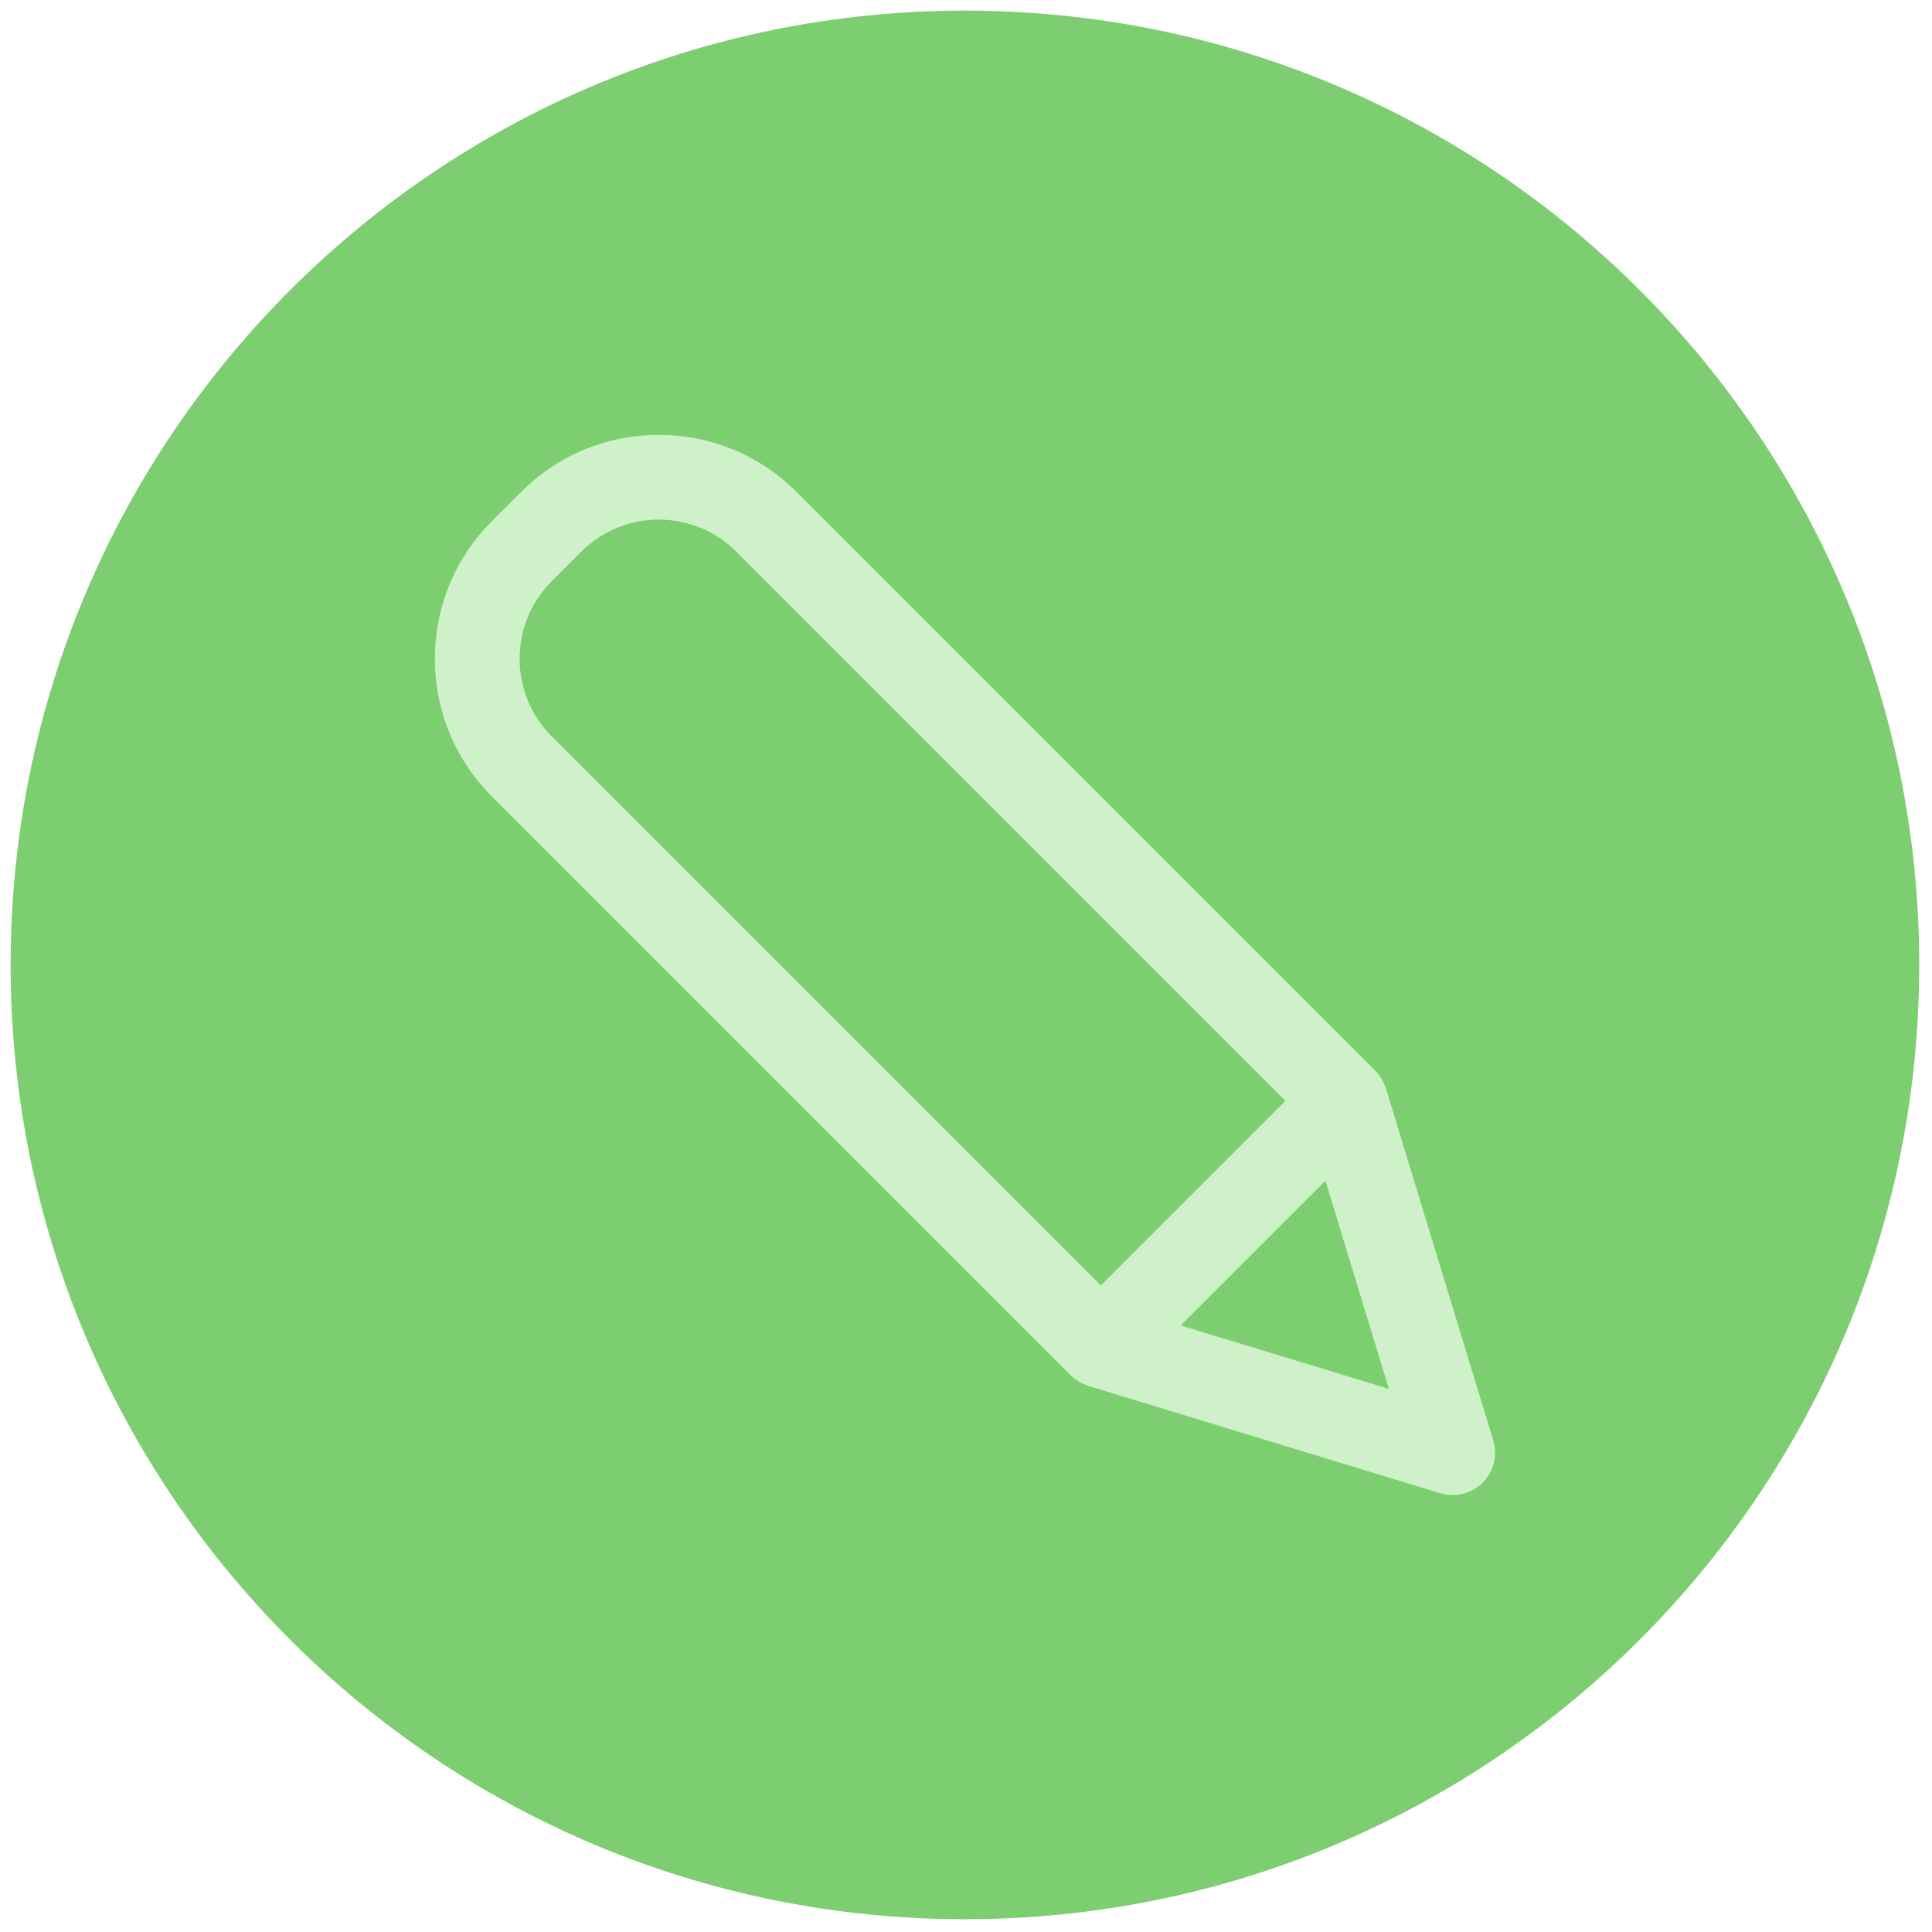
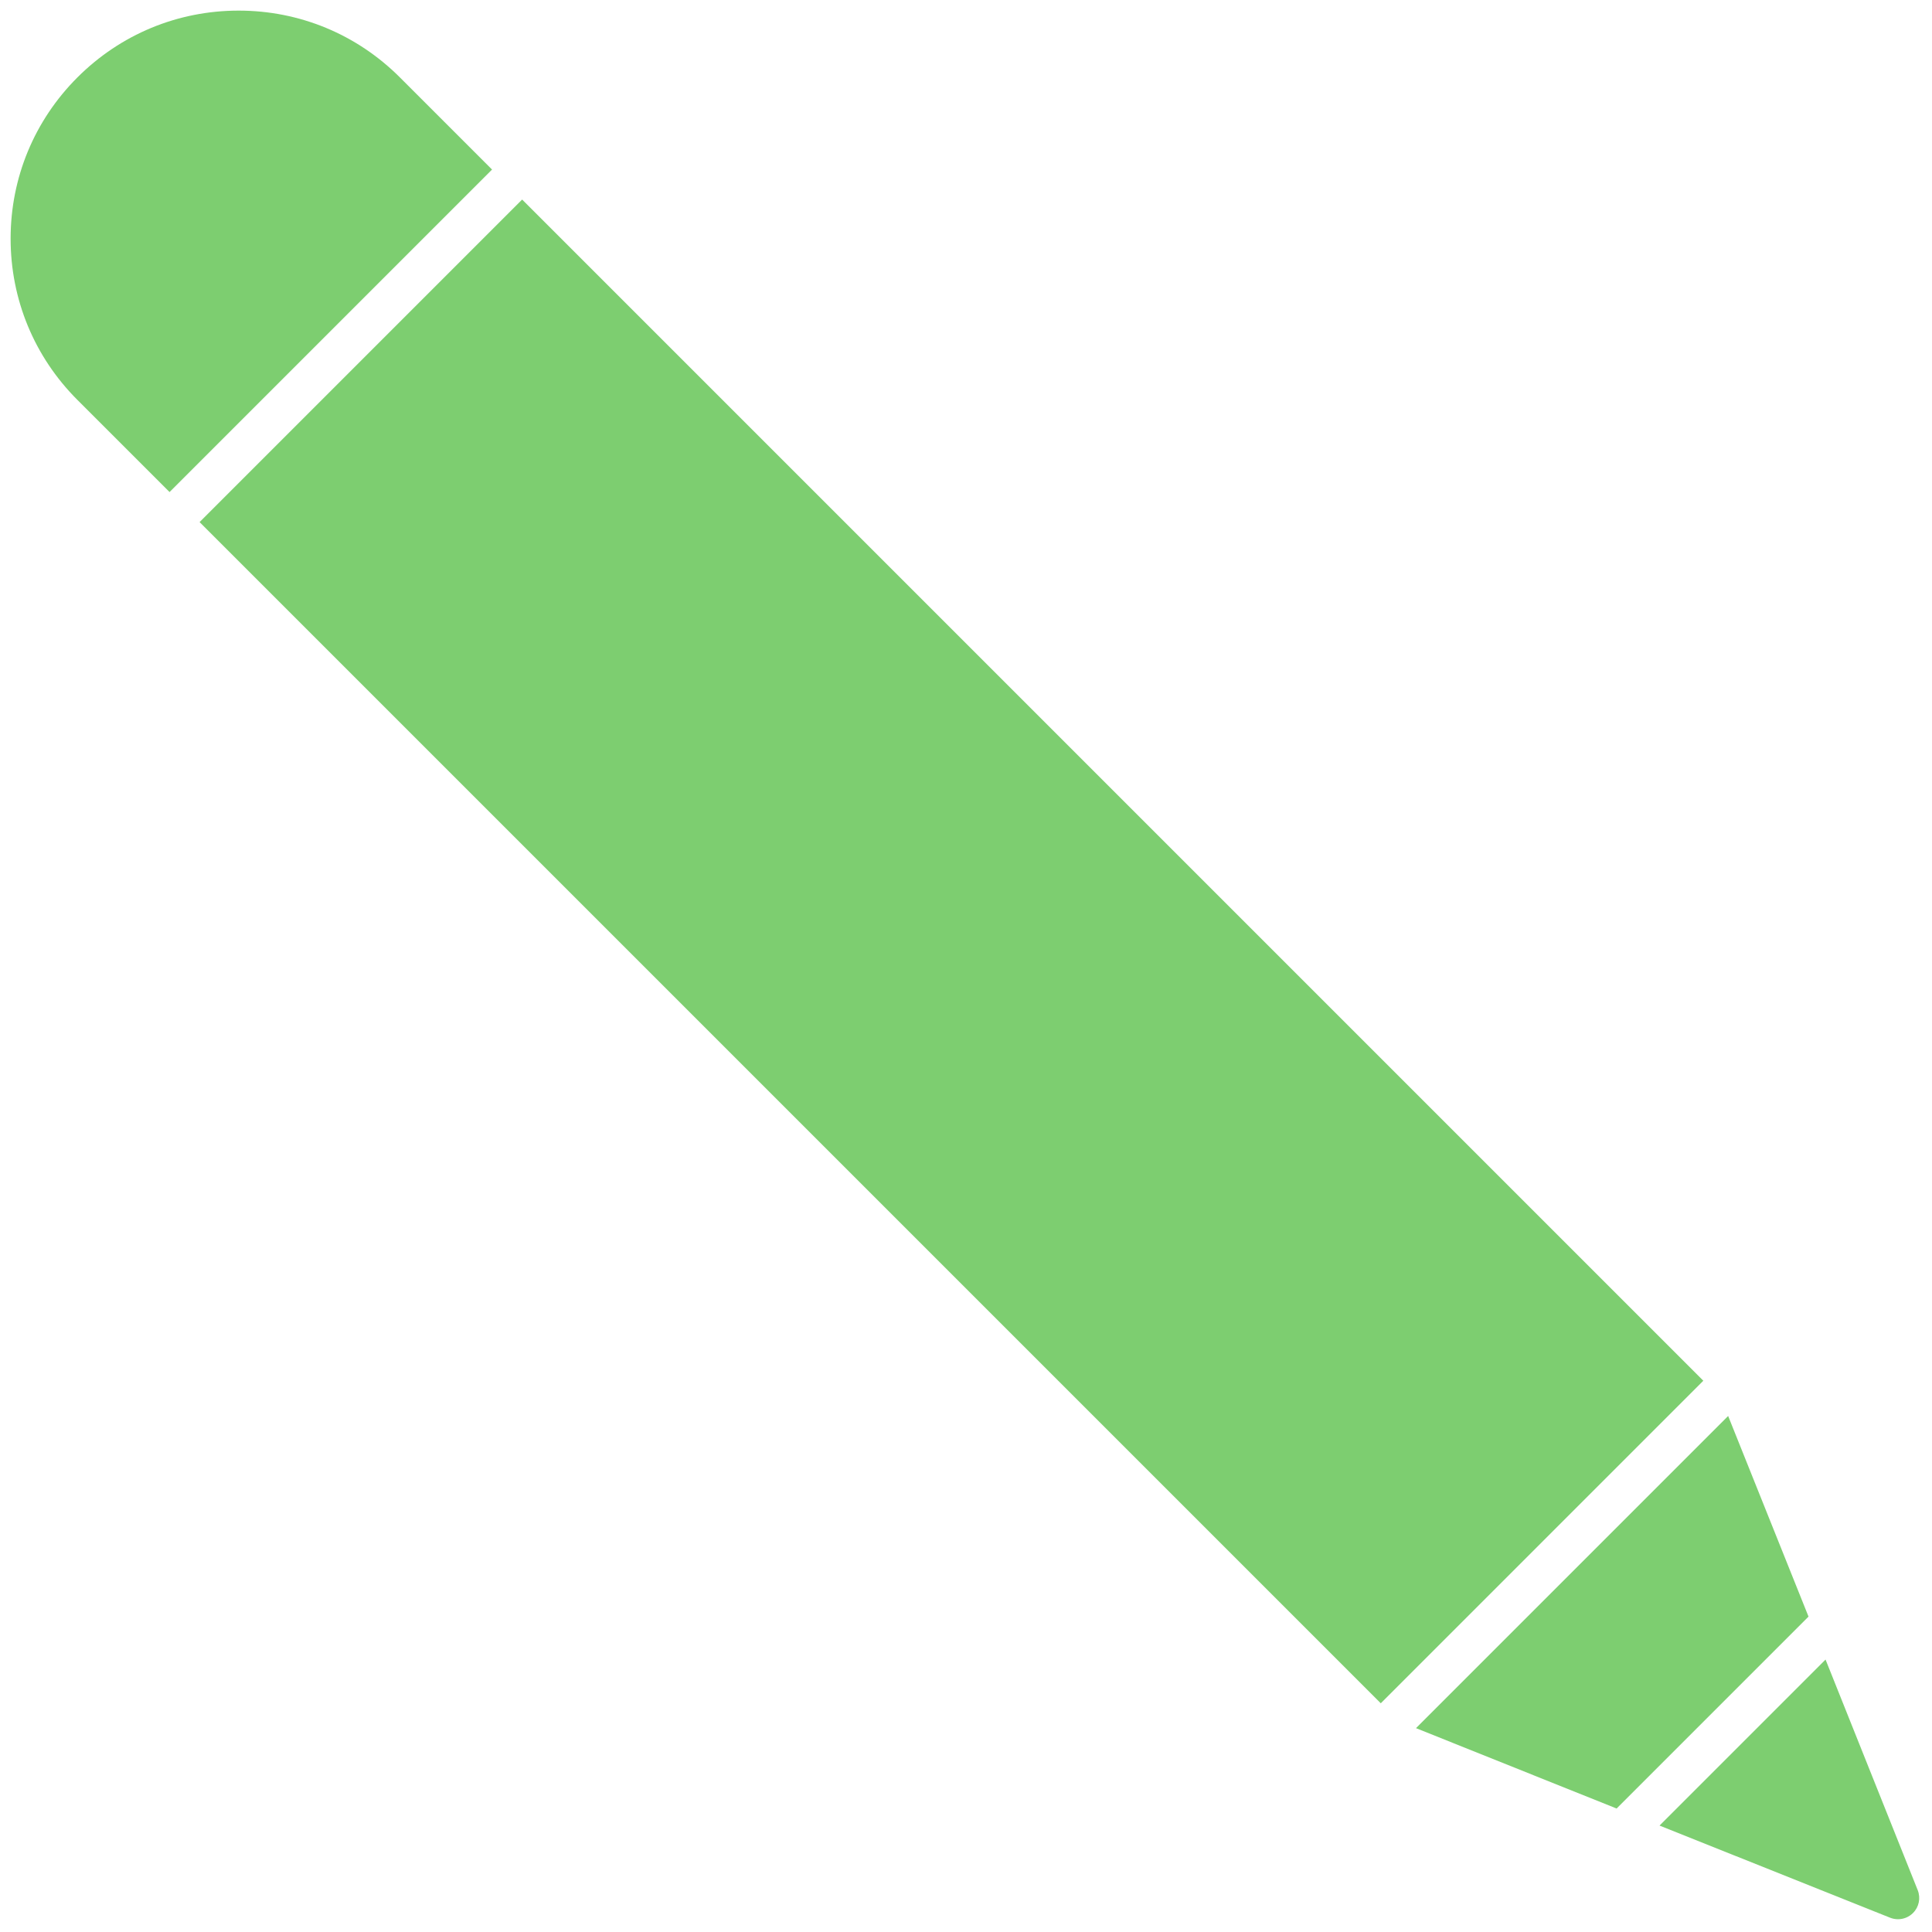
<svg xmlns="http://www.w3.org/2000/svg" version="1.1" width="30" height="30" viewBox="0 0 256 256" xml:space="preserve">
  <defs>
</defs>
  <g style="stroke: none; stroke-width: 0; stroke-dasharray: none; stroke-linecap: butt; stroke-linejoin: miter; stroke-miterlimit: 10; fill: none; fill-rule: nonzero; opacity: 1;" transform="translate(1.406593 1.406593) scale(2.81 2.81)">
-     <circle cx="45" cy="45" r="45" style="stroke: none; stroke-width: 1; stroke-dasharray: none; stroke-linecap: butt; stroke-linejoin: miter; stroke-miterlimit: 10; fill: #7DCE70; fill-rule: nonzero; opacity: 1;" transform="  matrix(1 0 0 1 0 0) " />
-     <path d="M 69.913 67.417 l -5.059 -16.592 c -0.007 -0.022 -0.021 -0.041 -0.028 -0.063 c -0.035 -0.102 -0.08 -0.201 -0.132 -0.297 c -0.02 -0.038 -0.037 -0.077 -0.06 -0.114 c -0.079 -0.126 -0.169 -0.247 -0.279 -0.357 L 37.047 22.685 c -3.574 -3.574 -9.39 -3.574 -12.964 0 l -1.398 1.398 c -3.574 3.574 -3.574 9.39 0 12.964 l 27.309 27.309 c 0.11 0.11 0.231 0.2 0.357 0.279 c 0.037 0.023 0.076 0.039 0.114 0.06 c 0.097 0.052 0.195 0.097 0.297 0.132 c 0.022 0.008 0.041 0.021 0.063 0.028 l 16.592 5.059 C 67.608 69.972 67.805 70 68 70 c 0.522 0 1.033 -0.205 1.414 -0.586 C 69.937 68.892 70.129 68.124 69.913 67.417 z M 25.513 26.911 l 1.398 -1.398 c 2.016 -2.015 5.293 -2.014 7.308 0 l 25.895 25.895 l -8.705 8.705 L 25.513 34.219 C 23.499 32.204 23.499 28.926 25.513 26.911 z M 55.178 62 L 62 55.178 l 2.992 9.814 L 55.178 62 z" style="stroke: none; stroke-width: 1; stroke-dasharray: none; stroke-linecap: butt; stroke-linejoin: miter; stroke-miterlimit: 10; fill: #CFF1C9; fill-rule: nonzero; opacity: 1;" transform=" matrix(1 0 0 1 0 0) " stroke-linecap="round" />
+     <rect x="33.61" y="4.98" rx="0" ry="0" width="21.51" height="78.77" style="stroke: none; stroke-width: 1; stroke-dasharray: none; stroke-linecap: butt; stroke-linejoin: miter; stroke-miterlimit: 10; fill: #7DCE70; fill-rule: nonzero; opacity: 1;" transform=" matrix(0.7071 -0.7071 0.7071 0.7071 -18.3759 44.3634) " />
+     <polygon points="80.99,66.27 66.27,80.99 75.73,84.78 84.78,75.73 " style="stroke: none; stroke-width: 1; stroke-dasharray: none; stroke-linecap: butt; stroke-linejoin: miter; stroke-miterlimit: 10; fill: #7DCE70; fill-rule: nonzero; opacity: 1;" transform="  matrix(1 0 0 1 0 0) " />
+     <path d="M 85.583 77.756 l -7.828 7.828 l 10.873 4.345 C 88.749 89.977 88.875 90 89 90 c 0.26 0 0.516 -0.102 0.707 -0.293 c 0.283 -0.282 0.37 -0.707 0.222 -1.078 L 85.583 77.756 z" style="stroke: none; stroke-width: 1; stroke-dasharray: none; stroke-linecap: butt; stroke-linejoin: miter; stroke-miterlimit: 10; fill: #7DCE70; fill-rule: nonzero; opacity: 1;" transform=" matrix(1 0 0 1 0 0) " stroke-linecap="round" />
+     <path d="M 7.495 22.702 L 22.702 7.495 l -4.345 -4.345 C 16.326 1.119 13.626 0 10.753 0 S 5.181 1.119 3.15 3.15 C 1.119 5.181 0 7.881 0 10.753 s 1.119 5.573 3.149 7.604 L 7.495 22.702 z" style="stroke: none; stroke-width: 1; stroke-dasharray: none; stroke-linecap: butt; stroke-linejoin: miter; stroke-miterlimit: 10; fill: #7DCE70; fill-rule: nonzero; opacity: 1;" transform=" matrix(1 0 0 1 0 0) " stroke-linecap="round" />
  </g>
</svg>
